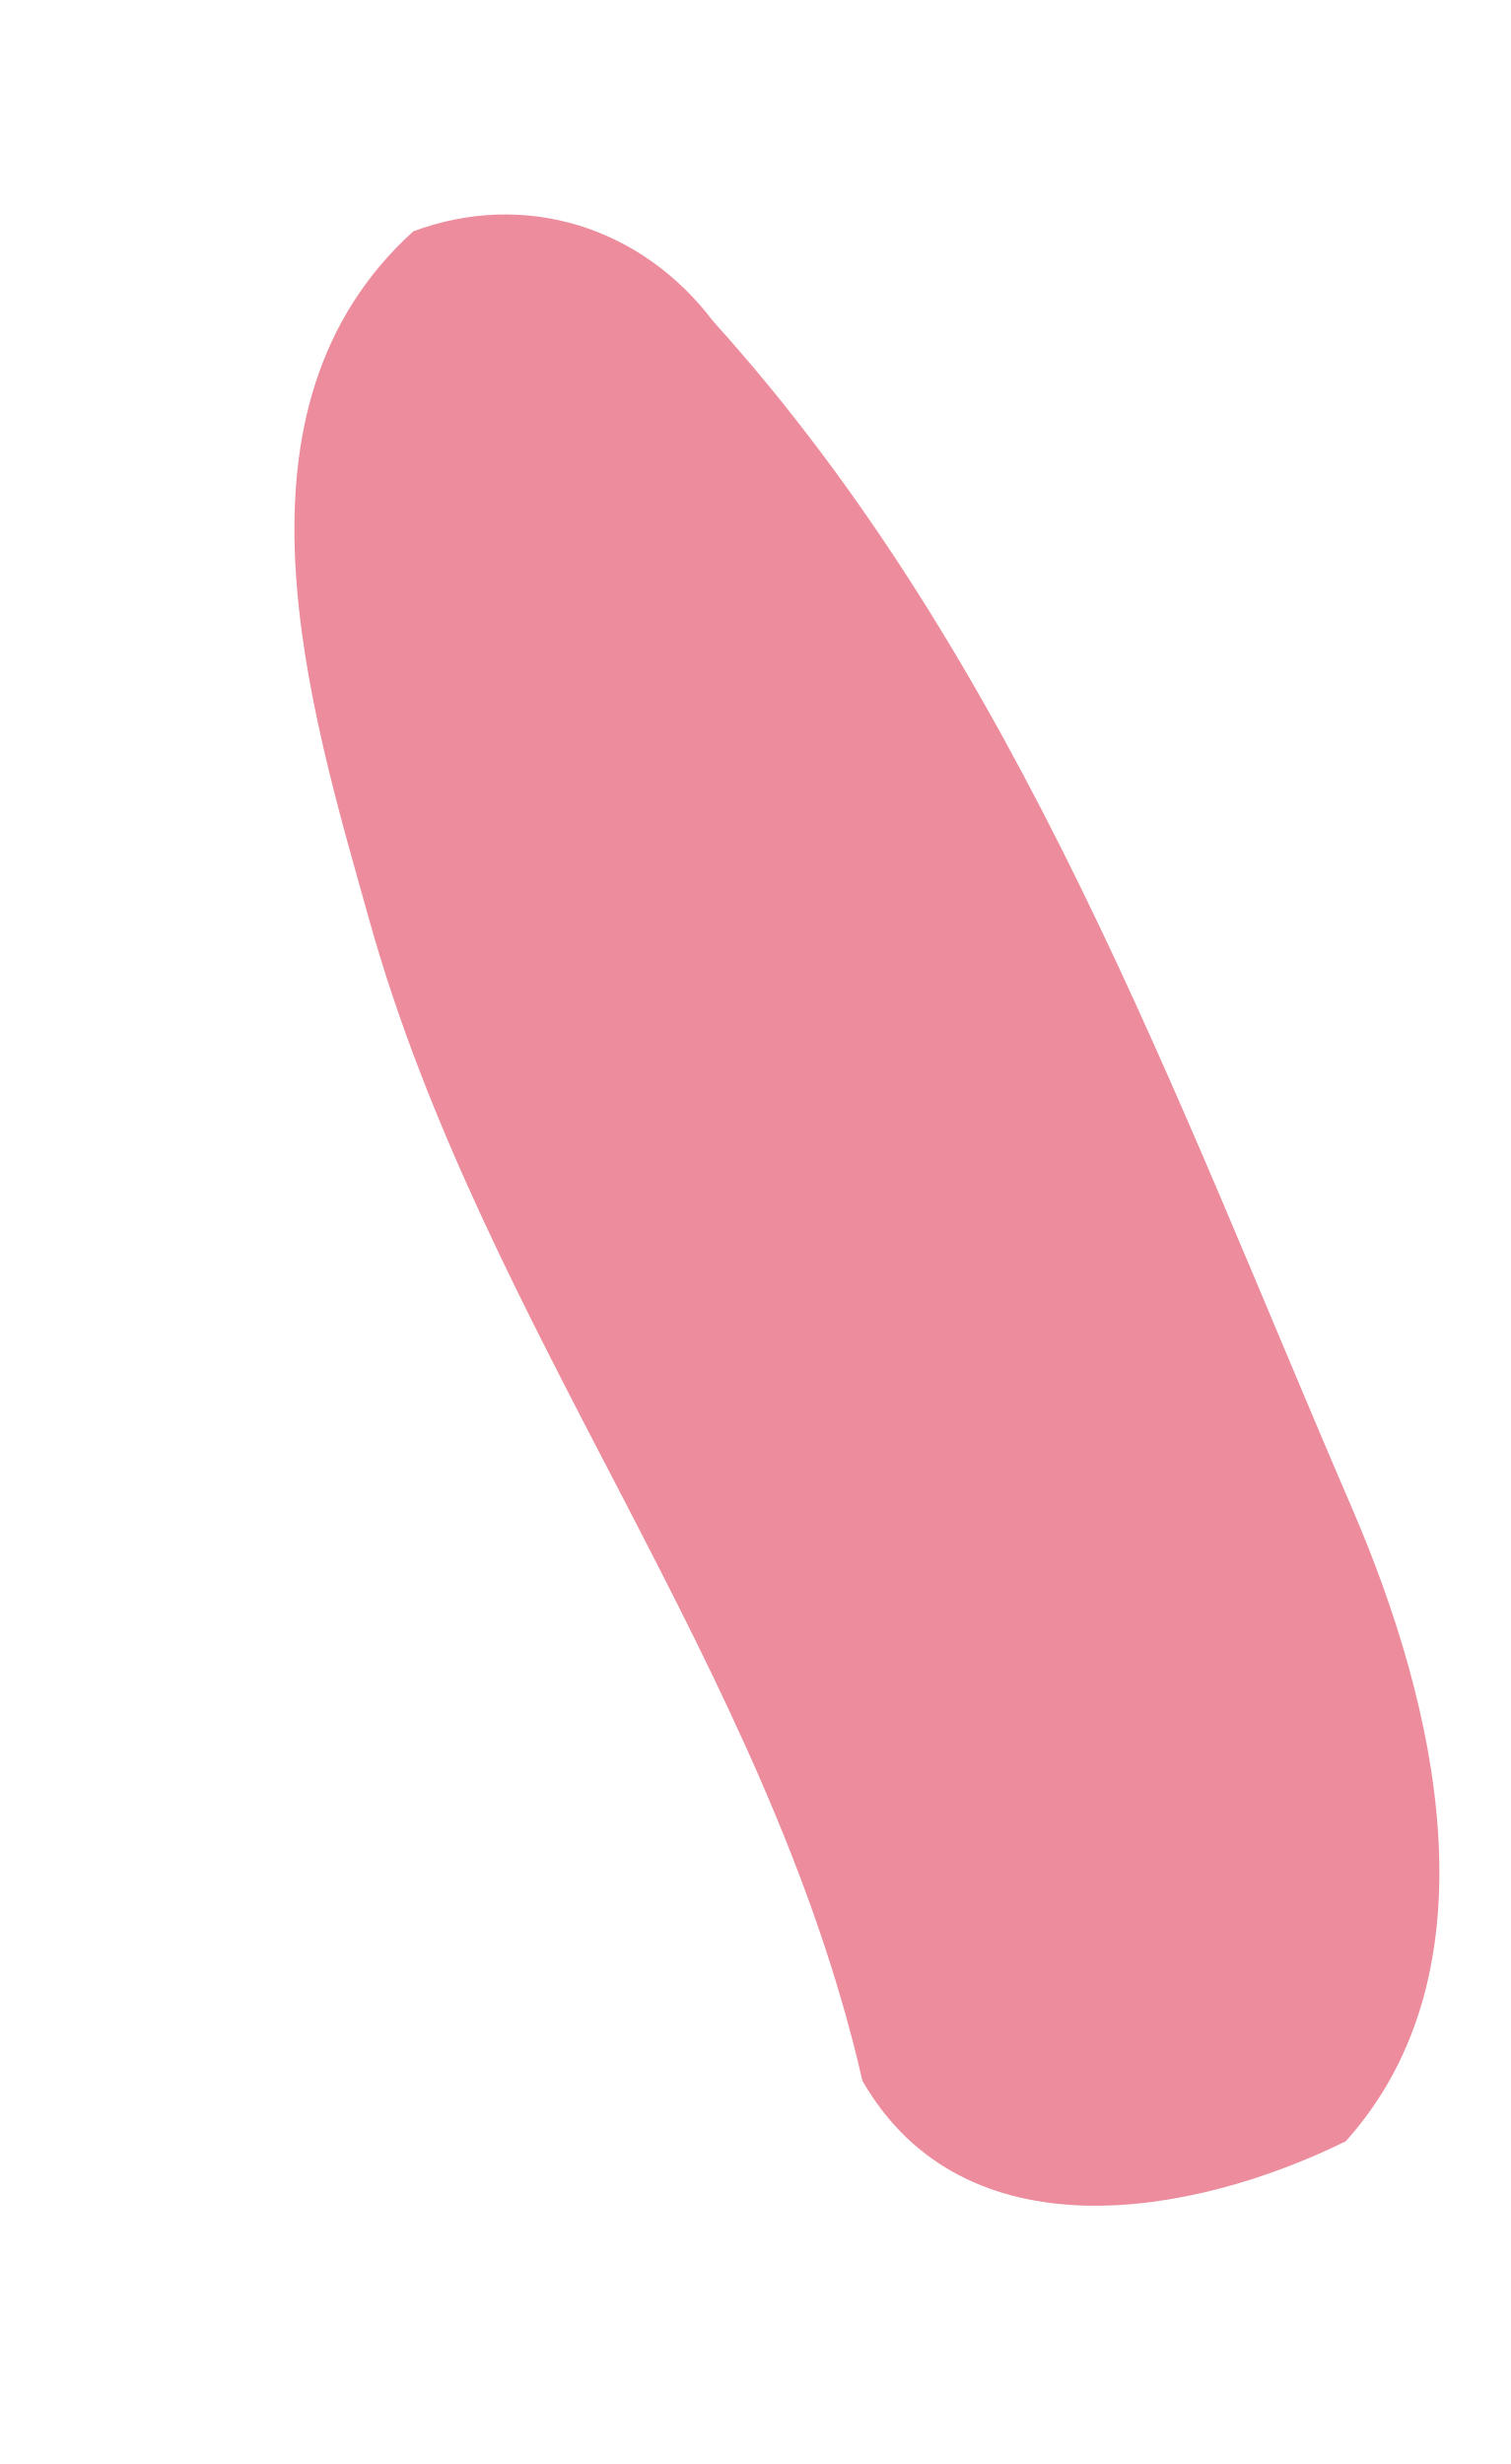
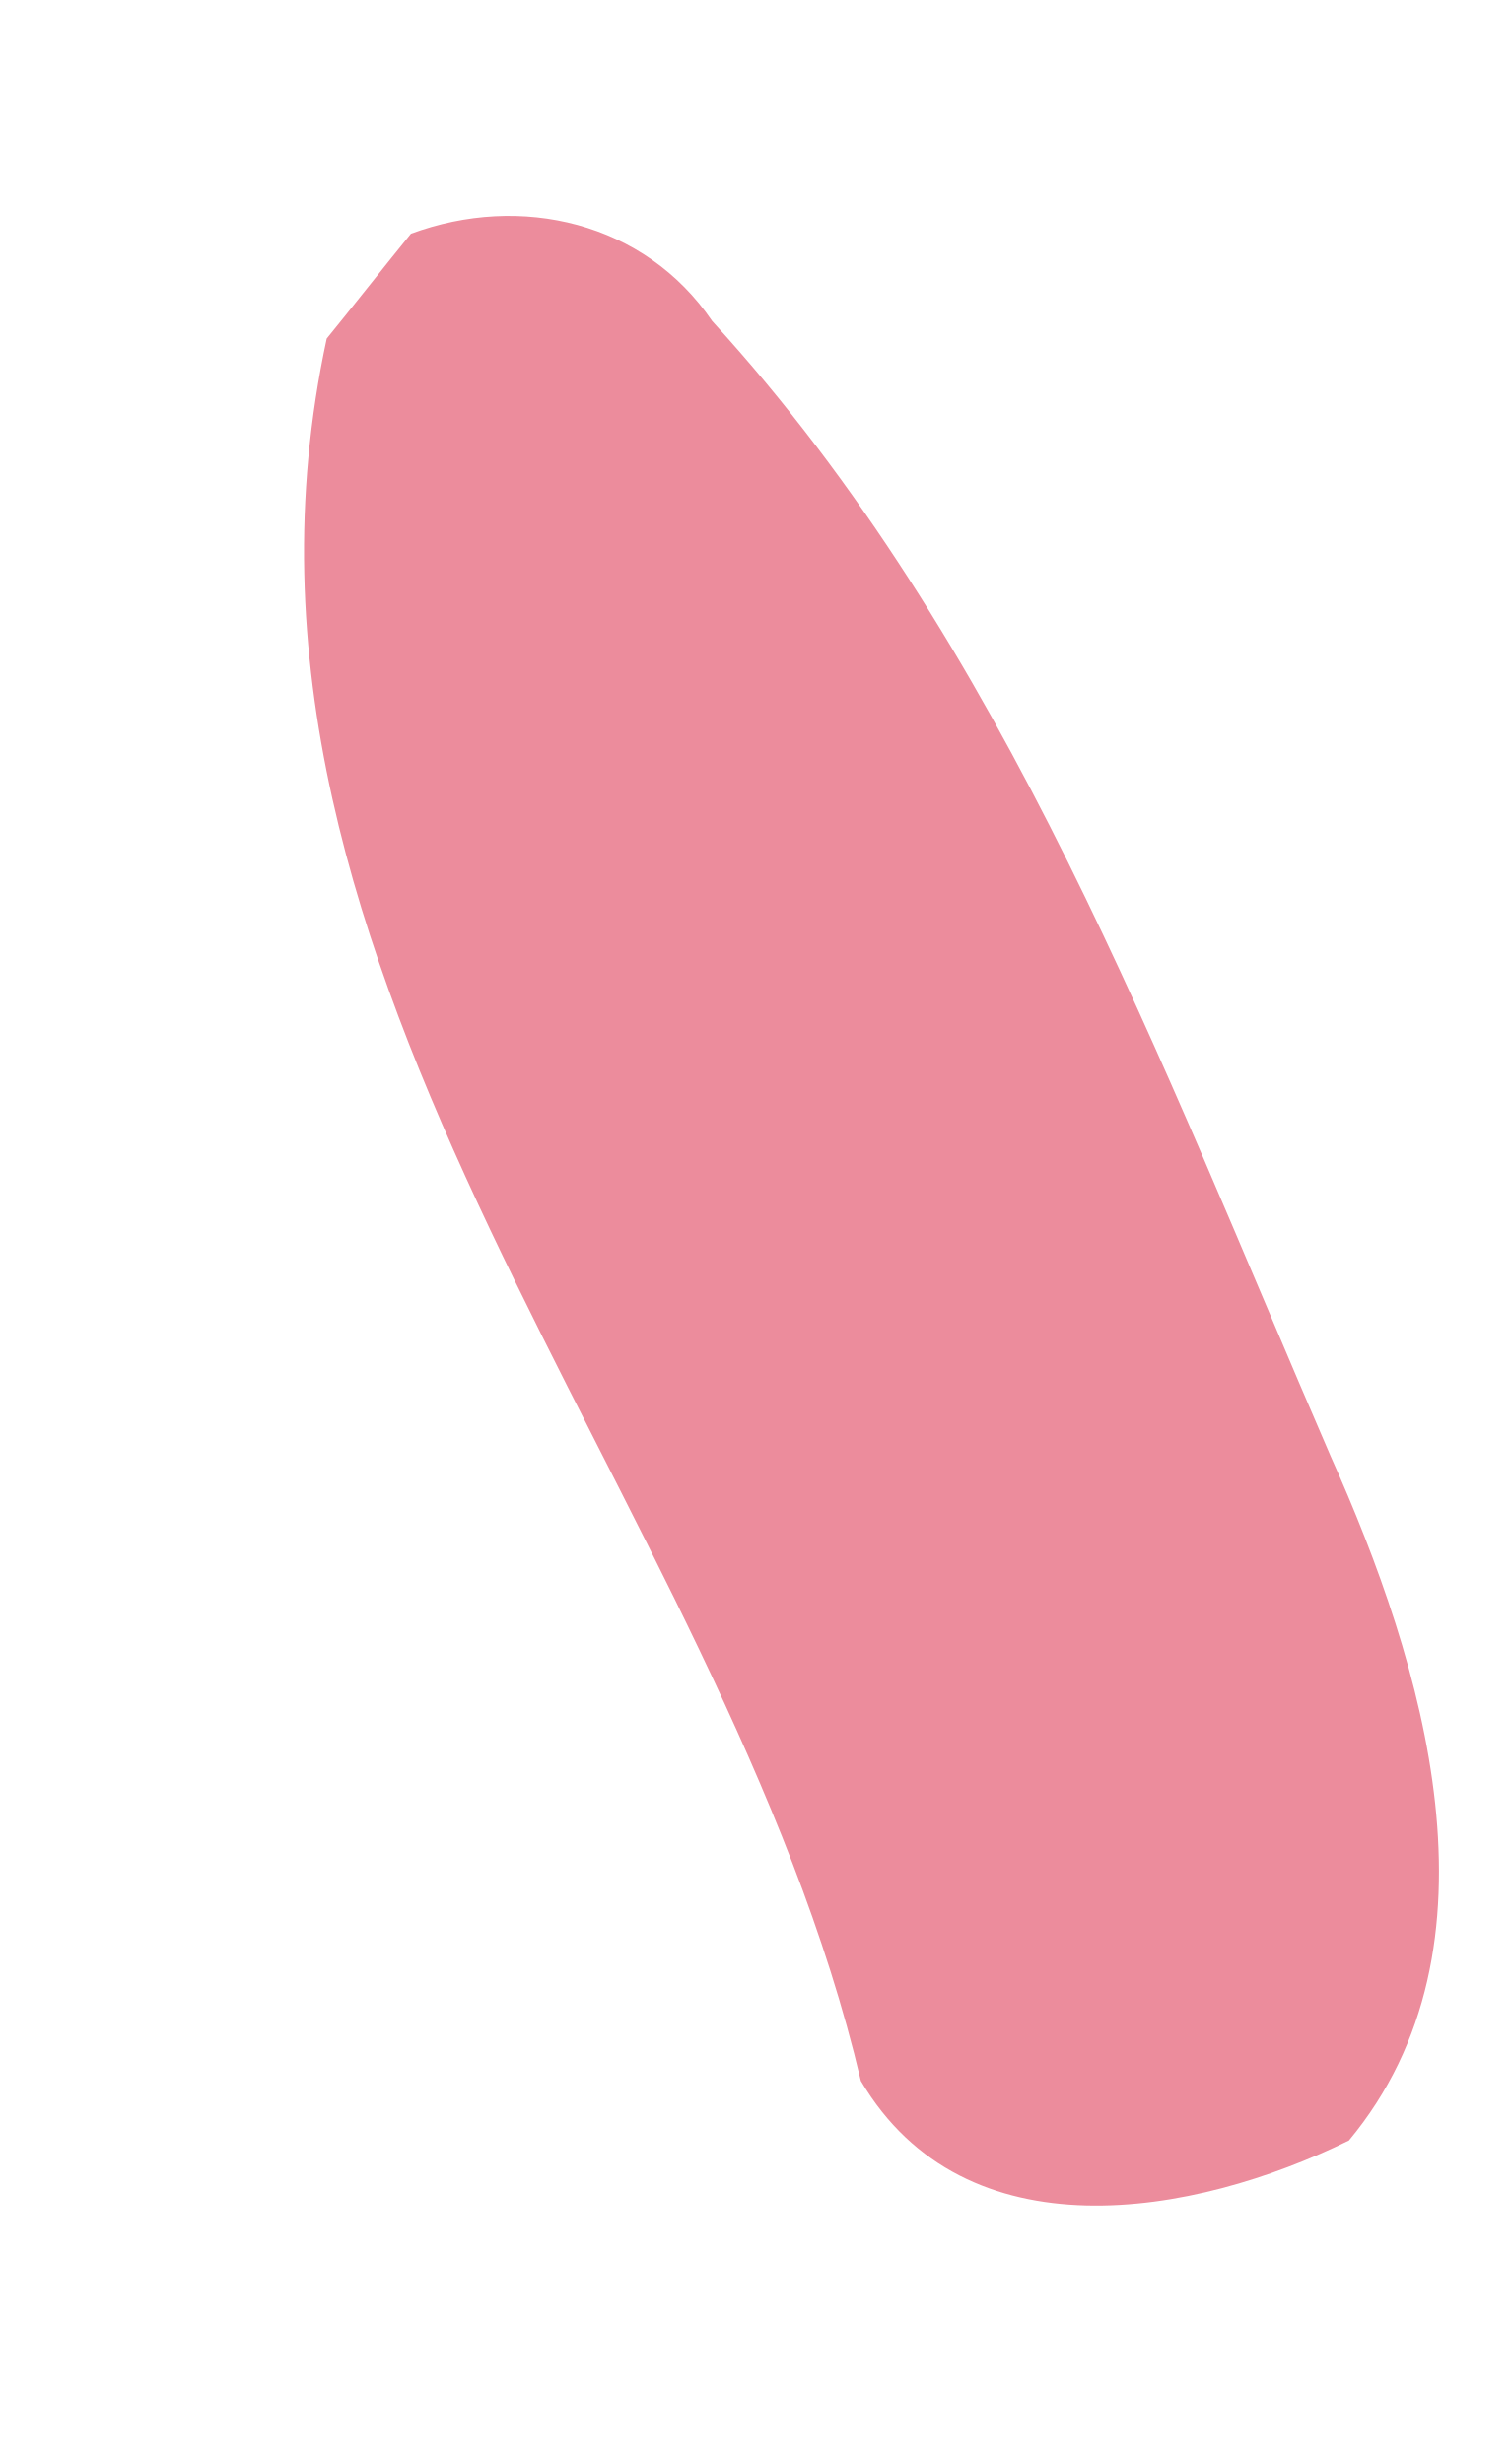
<svg xmlns="http://www.w3.org/2000/svg" width="19px" height="31px" viewBox="0 0 19 31" version="1.1">
  <g id="#ec8c9cff">
-     <path fill="#ec8c9c" opacity="1.00" d=" M 5.20 2.91 C 6.60 2.39 8.07 2.85 8.97 4.04 C 12.82 8.30 14.78 13.81 17.02 19.00 C 18.06 21.42 18.87 24.78 16.93 26.94 C 15.00 27.89 12.13 28.40 10.85 26.18 C 9.66 20.97 6.09 16.73 4.65 11.59 C 3.88 8.85 2.74 5.14 5.20 2.91 Z" />
+     <path fill="#ec8c9c" opacity="1.00" d=" M 5.17 2.94 C 6.55 2.43 8.11 2.79 8.96 4.04 C 12.66 8.09 14.59 13.36 16.74 18.32 C 17.91 20.93 19.00 24.49 16.97 26.93 C 15.02 27.89 12.14 28.40 10.83 26.18 C 9.09 18.77 2.37 12.33 4.11 4.26 C 4.38 3.93 4.90 3.27 5.17 2.94 Z" />
  </g>
</svg>
